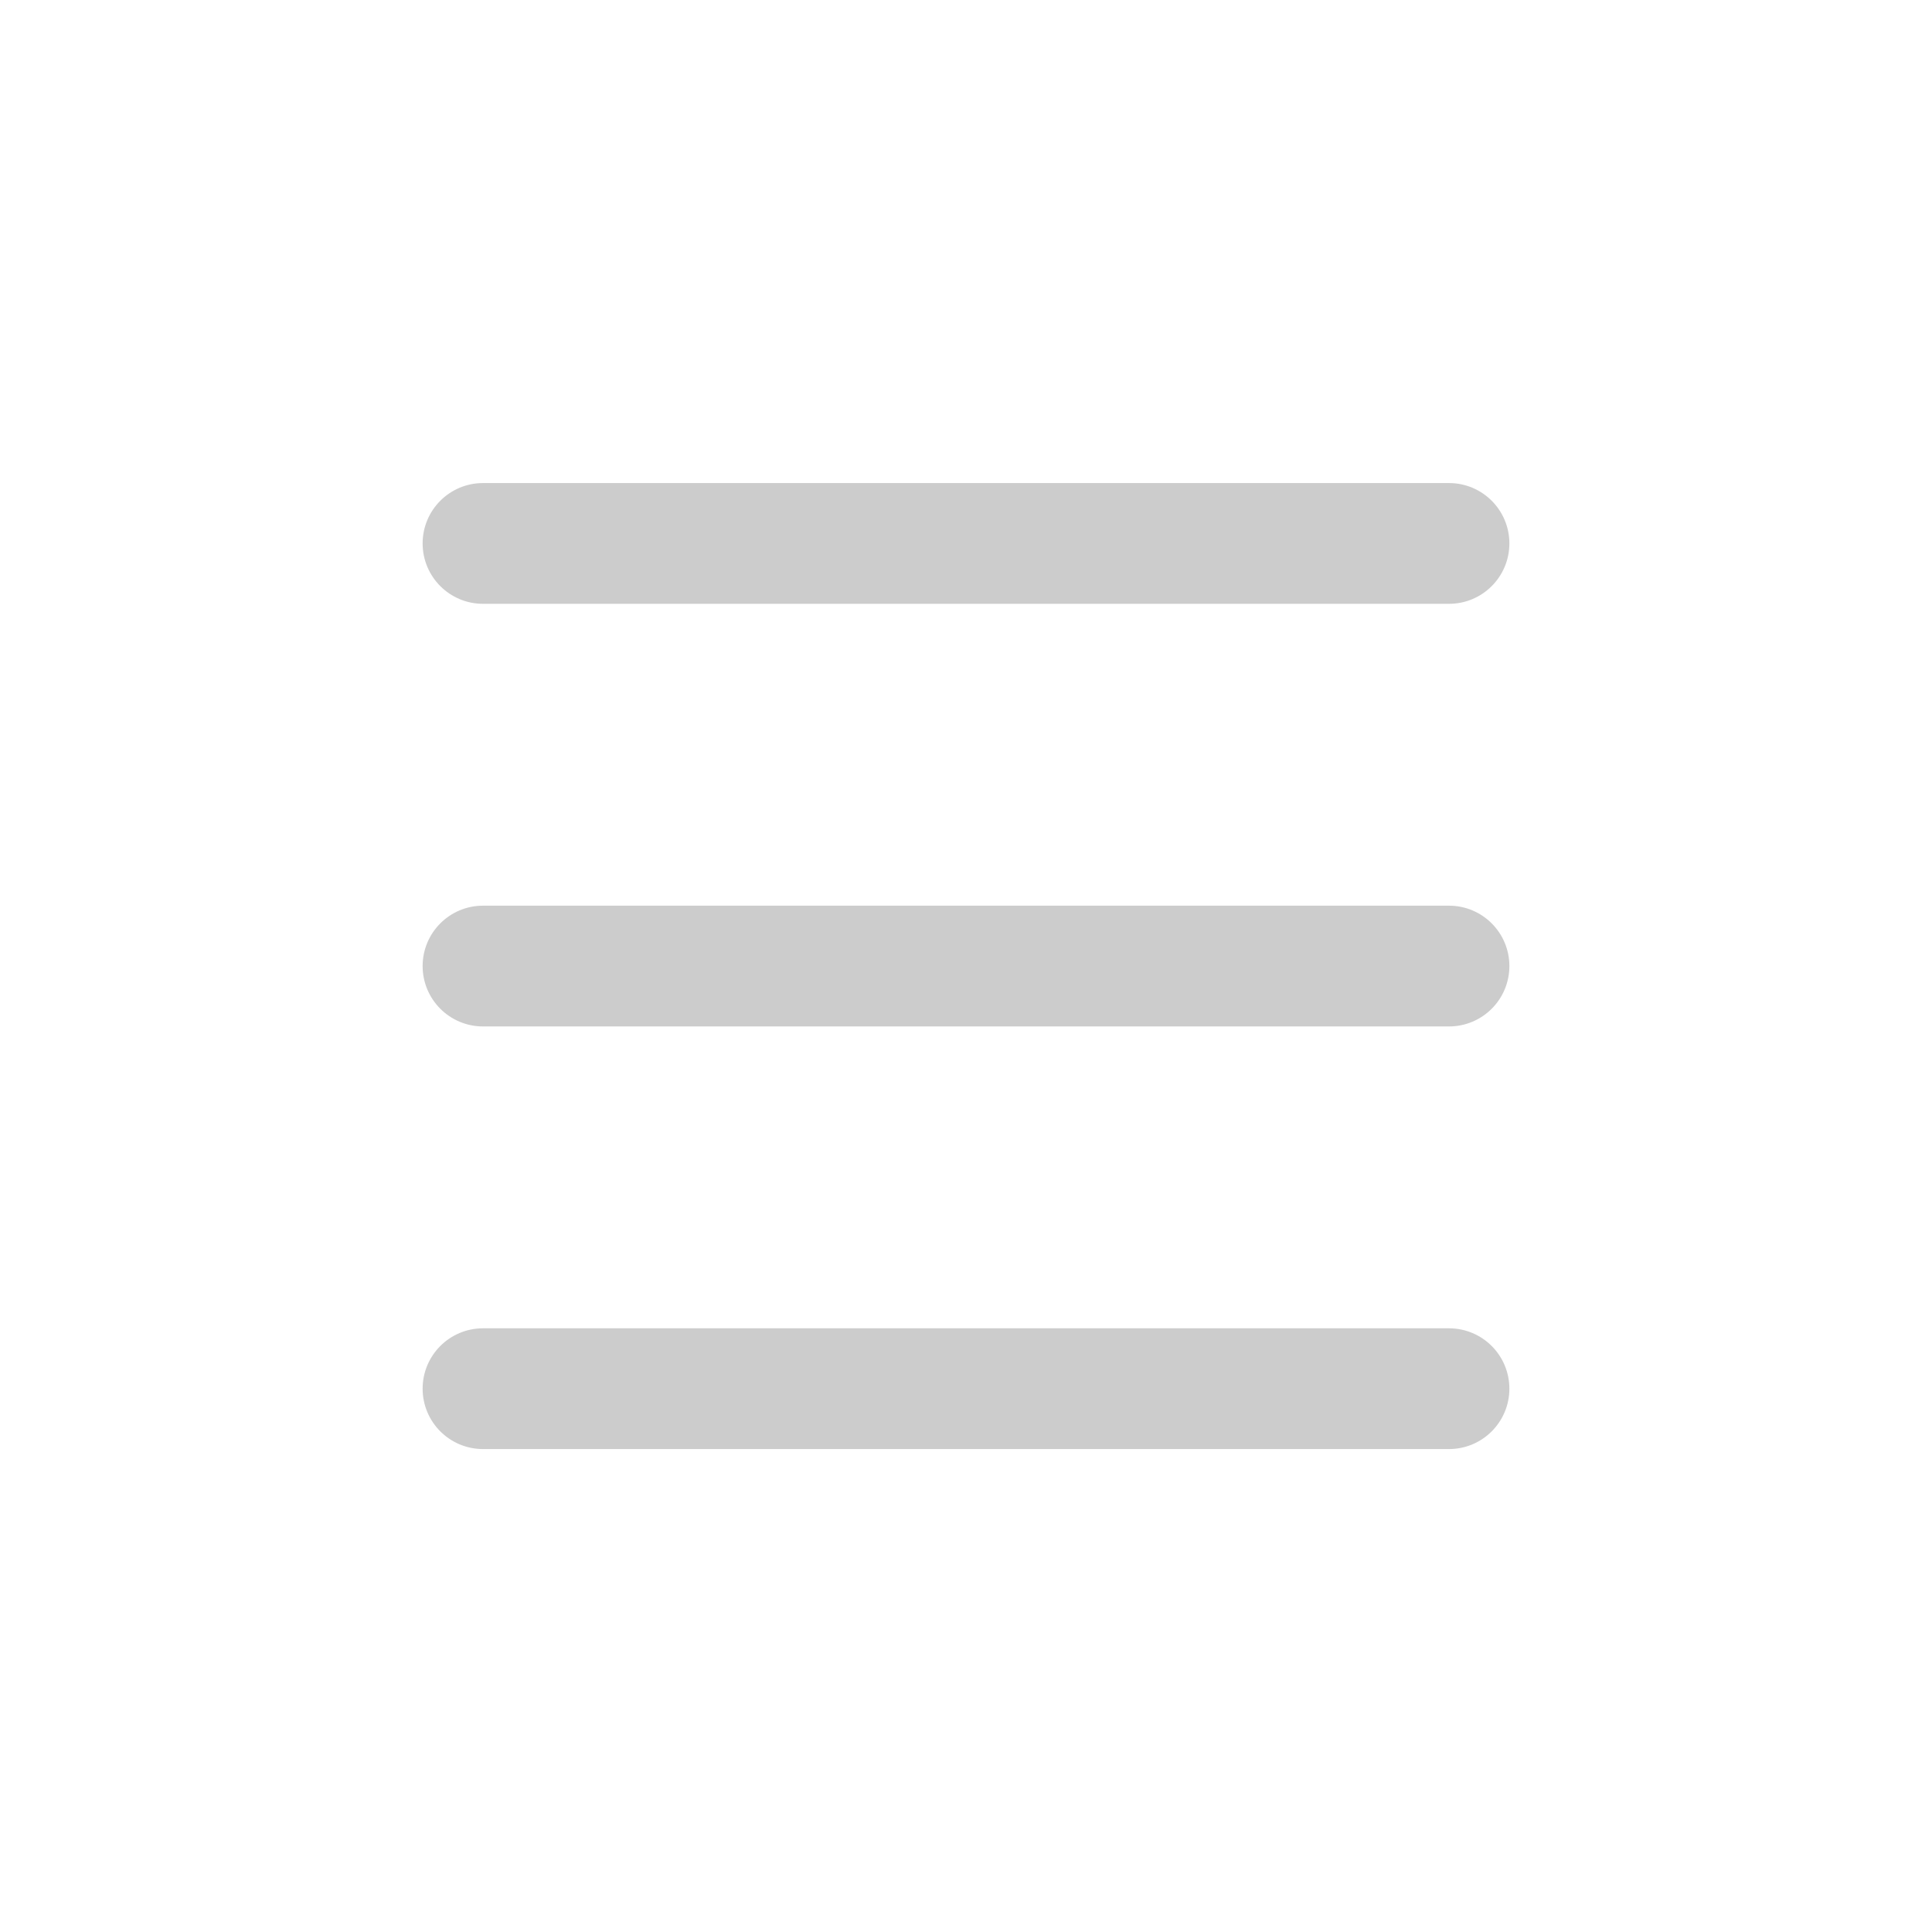
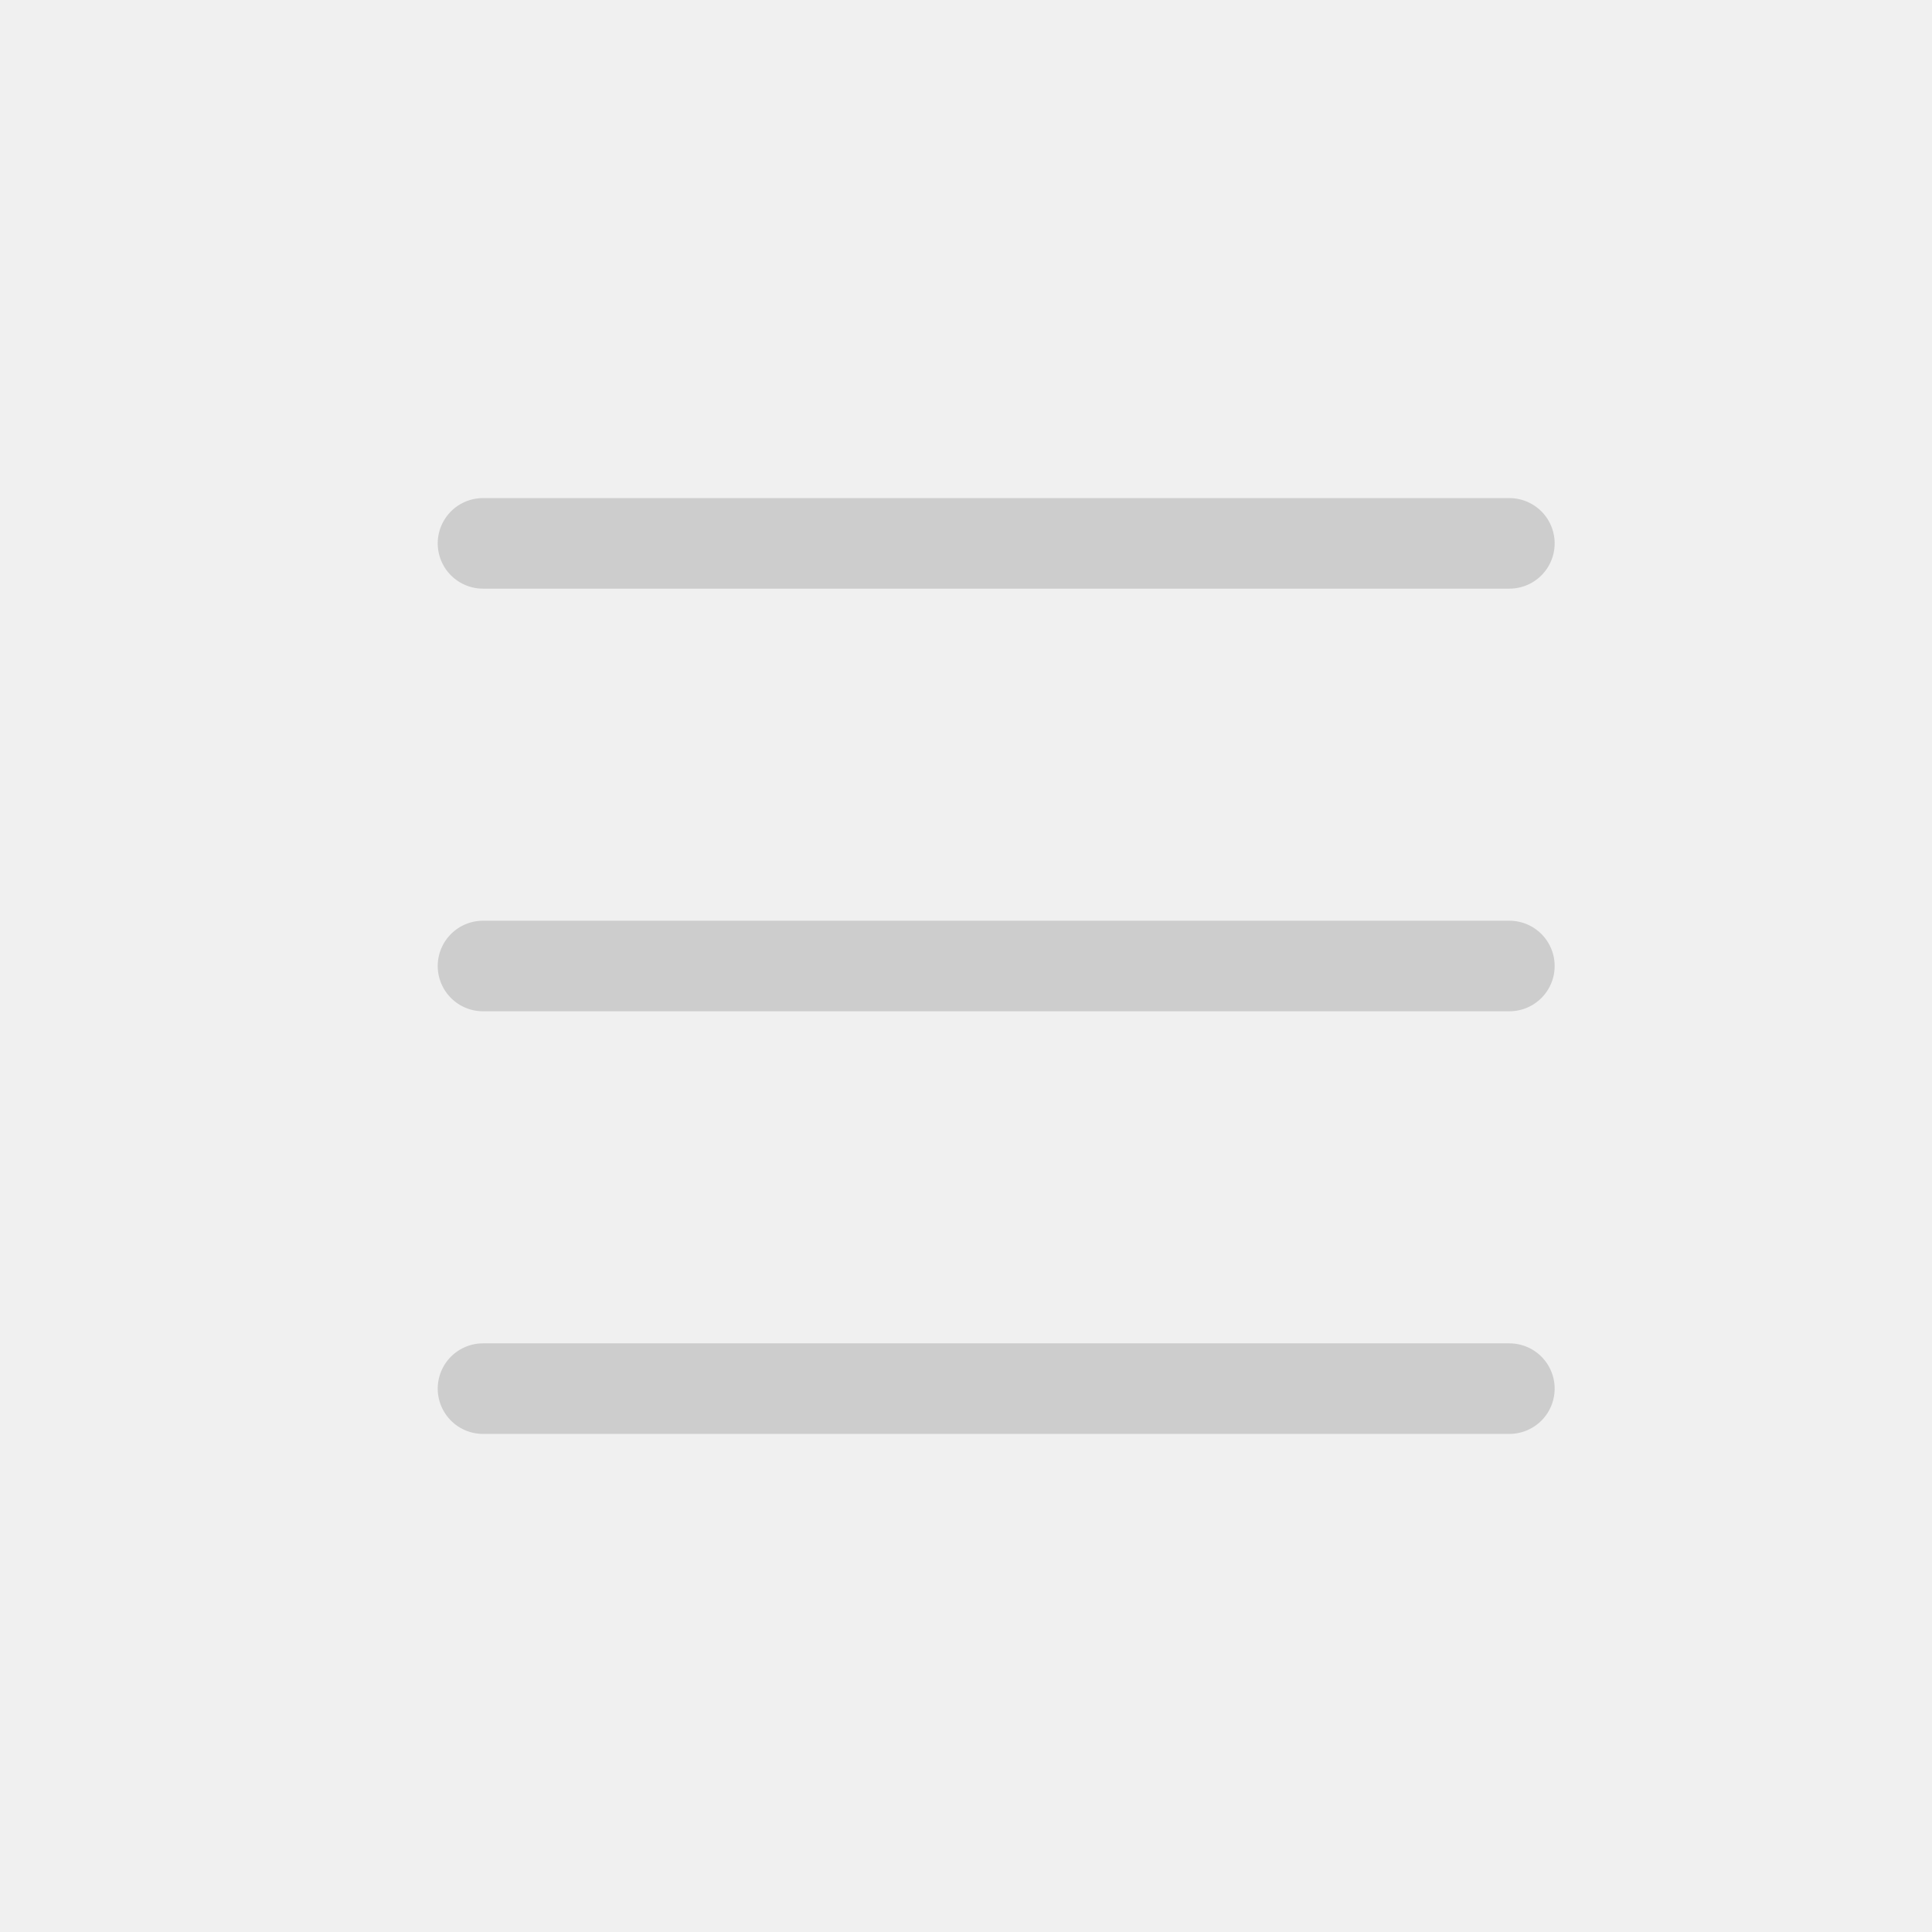
- <svg xmlns="http://www.w3.org/2000/svg" width="32" height="32" viewBox="0 0 32 32">
-   <g id="그룹_2302" data-name="그룹 2302" transform="translate(-1505.106 -192.106)">
-     <rect id="사각형_433" data-name="사각형 433" width="32" height="32" transform="translate(1505.106 192.106)" fill="#fff" />
-     <g id="그룹_1206" data-name="그룹 1206" transform="translate(1511.932 200.07)">
-       <rect id="사각형_16" data-name="사각형 16" width="18" height="2" rx="1" transform="translate(0.174 0.037)" fill="#ccc" />
-       <rect id="사각형_17" data-name="사각형 17" width="18" height="2" rx="1" transform="translate(0.174 7.037)" fill="#ccc" />
-       <rect id="사각형_18" data-name="사각형 18" width="18" height="2" rx="1" transform="translate(0.174 14.037)" fill="#ccc" />
+ <svg xmlns="http://www.w3.org/2000/svg" version="1.1" id="Layer_1" x="0px" y="0px" viewBox="0 0 32 32" style="enable-background:new 0 0 32 32;" xml:space="preserve">
+   <style type="text/css">
+ 	.st0{fill:none;}
+ 	.st1{fill:none;stroke:#CDCDCD;stroke-width:1.5;stroke-linecap:round;}
+ </style>
+   <g id="그룹_3731" transform="translate(-22 -572)">
+     <g id="그룹_2302" transform="translate(-1483.106 379.894)">
+       <rect id="사각형_433" x="1505.1" y="192.1" class="st0" width="32" height="32" />
+     </g>
+     <g id="그룹_2352" transform="translate(0.5 0.5)">
+       <line id="선_41" class="st1" x1="29.5" y1="580.5" x2="46.5" y2="580.5" />
+       <line id="선_42" class="st1" x1="29.5" y1="587.5" x2="46.5" y2="587.5" />
+       <line id="선_43" class="st1" x1="29.5" y1="594.5" x2="46.5" y2="594.5" />
    </g>
  </g>
</svg>
